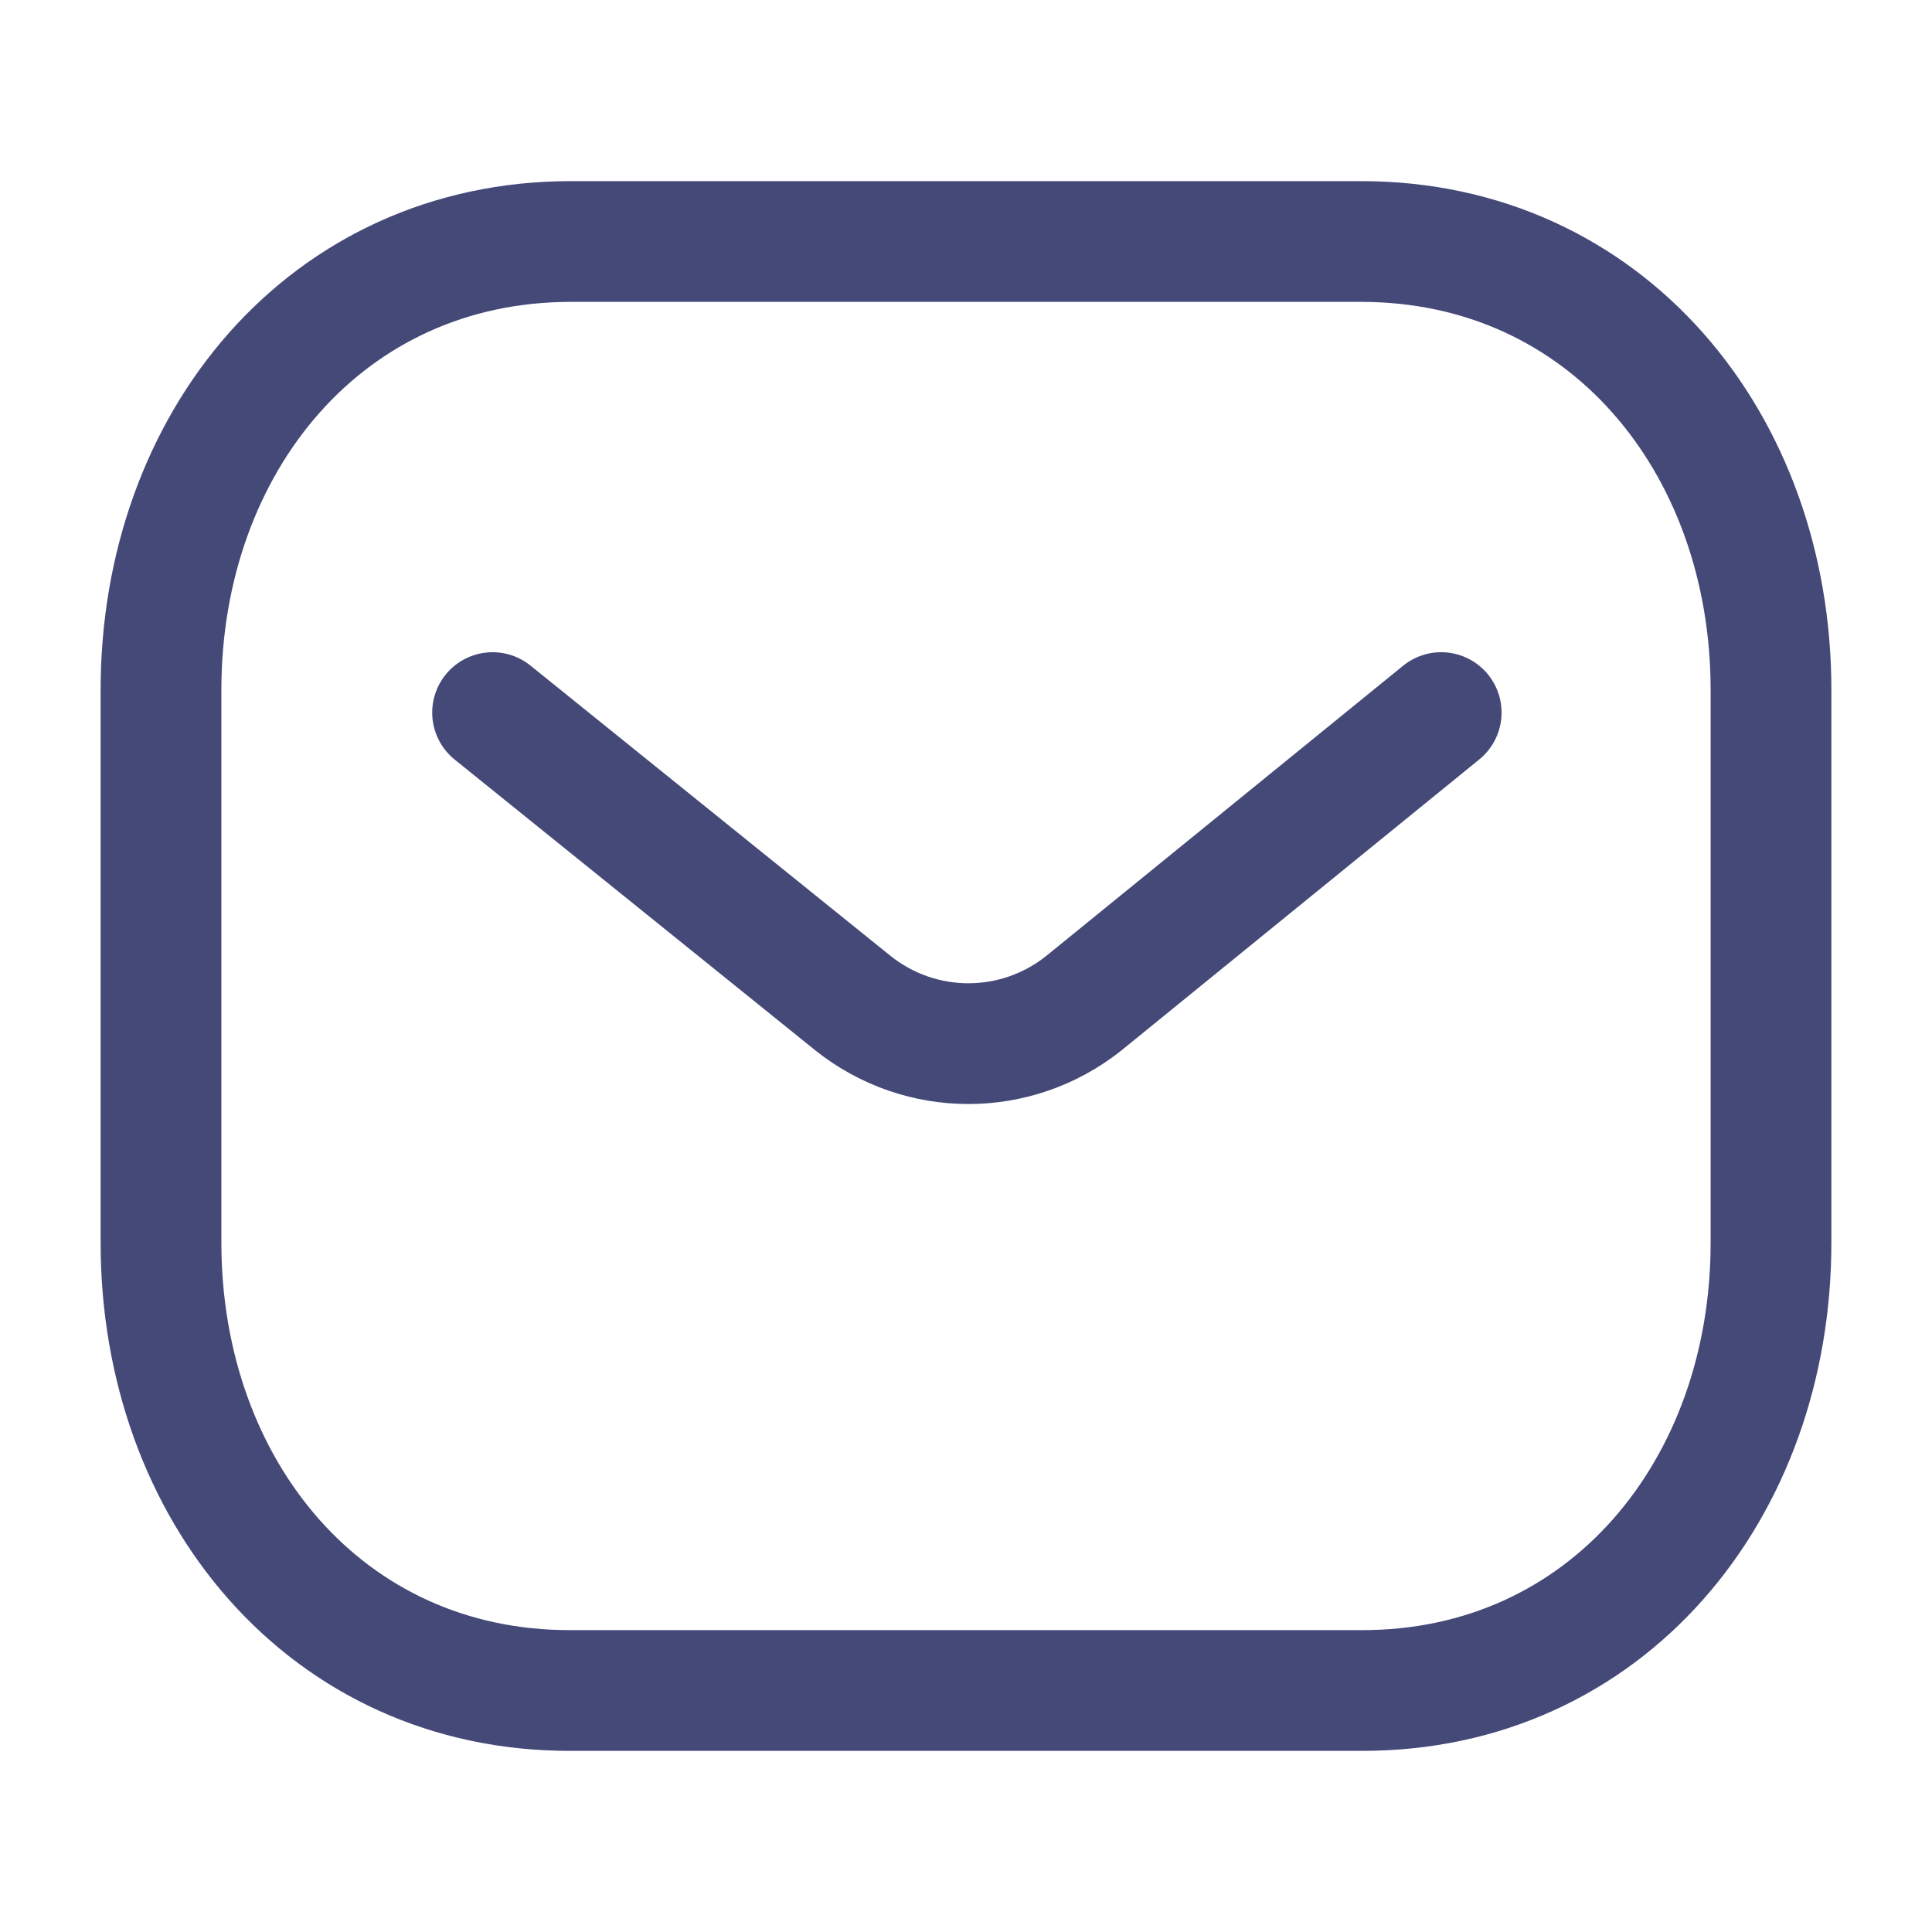
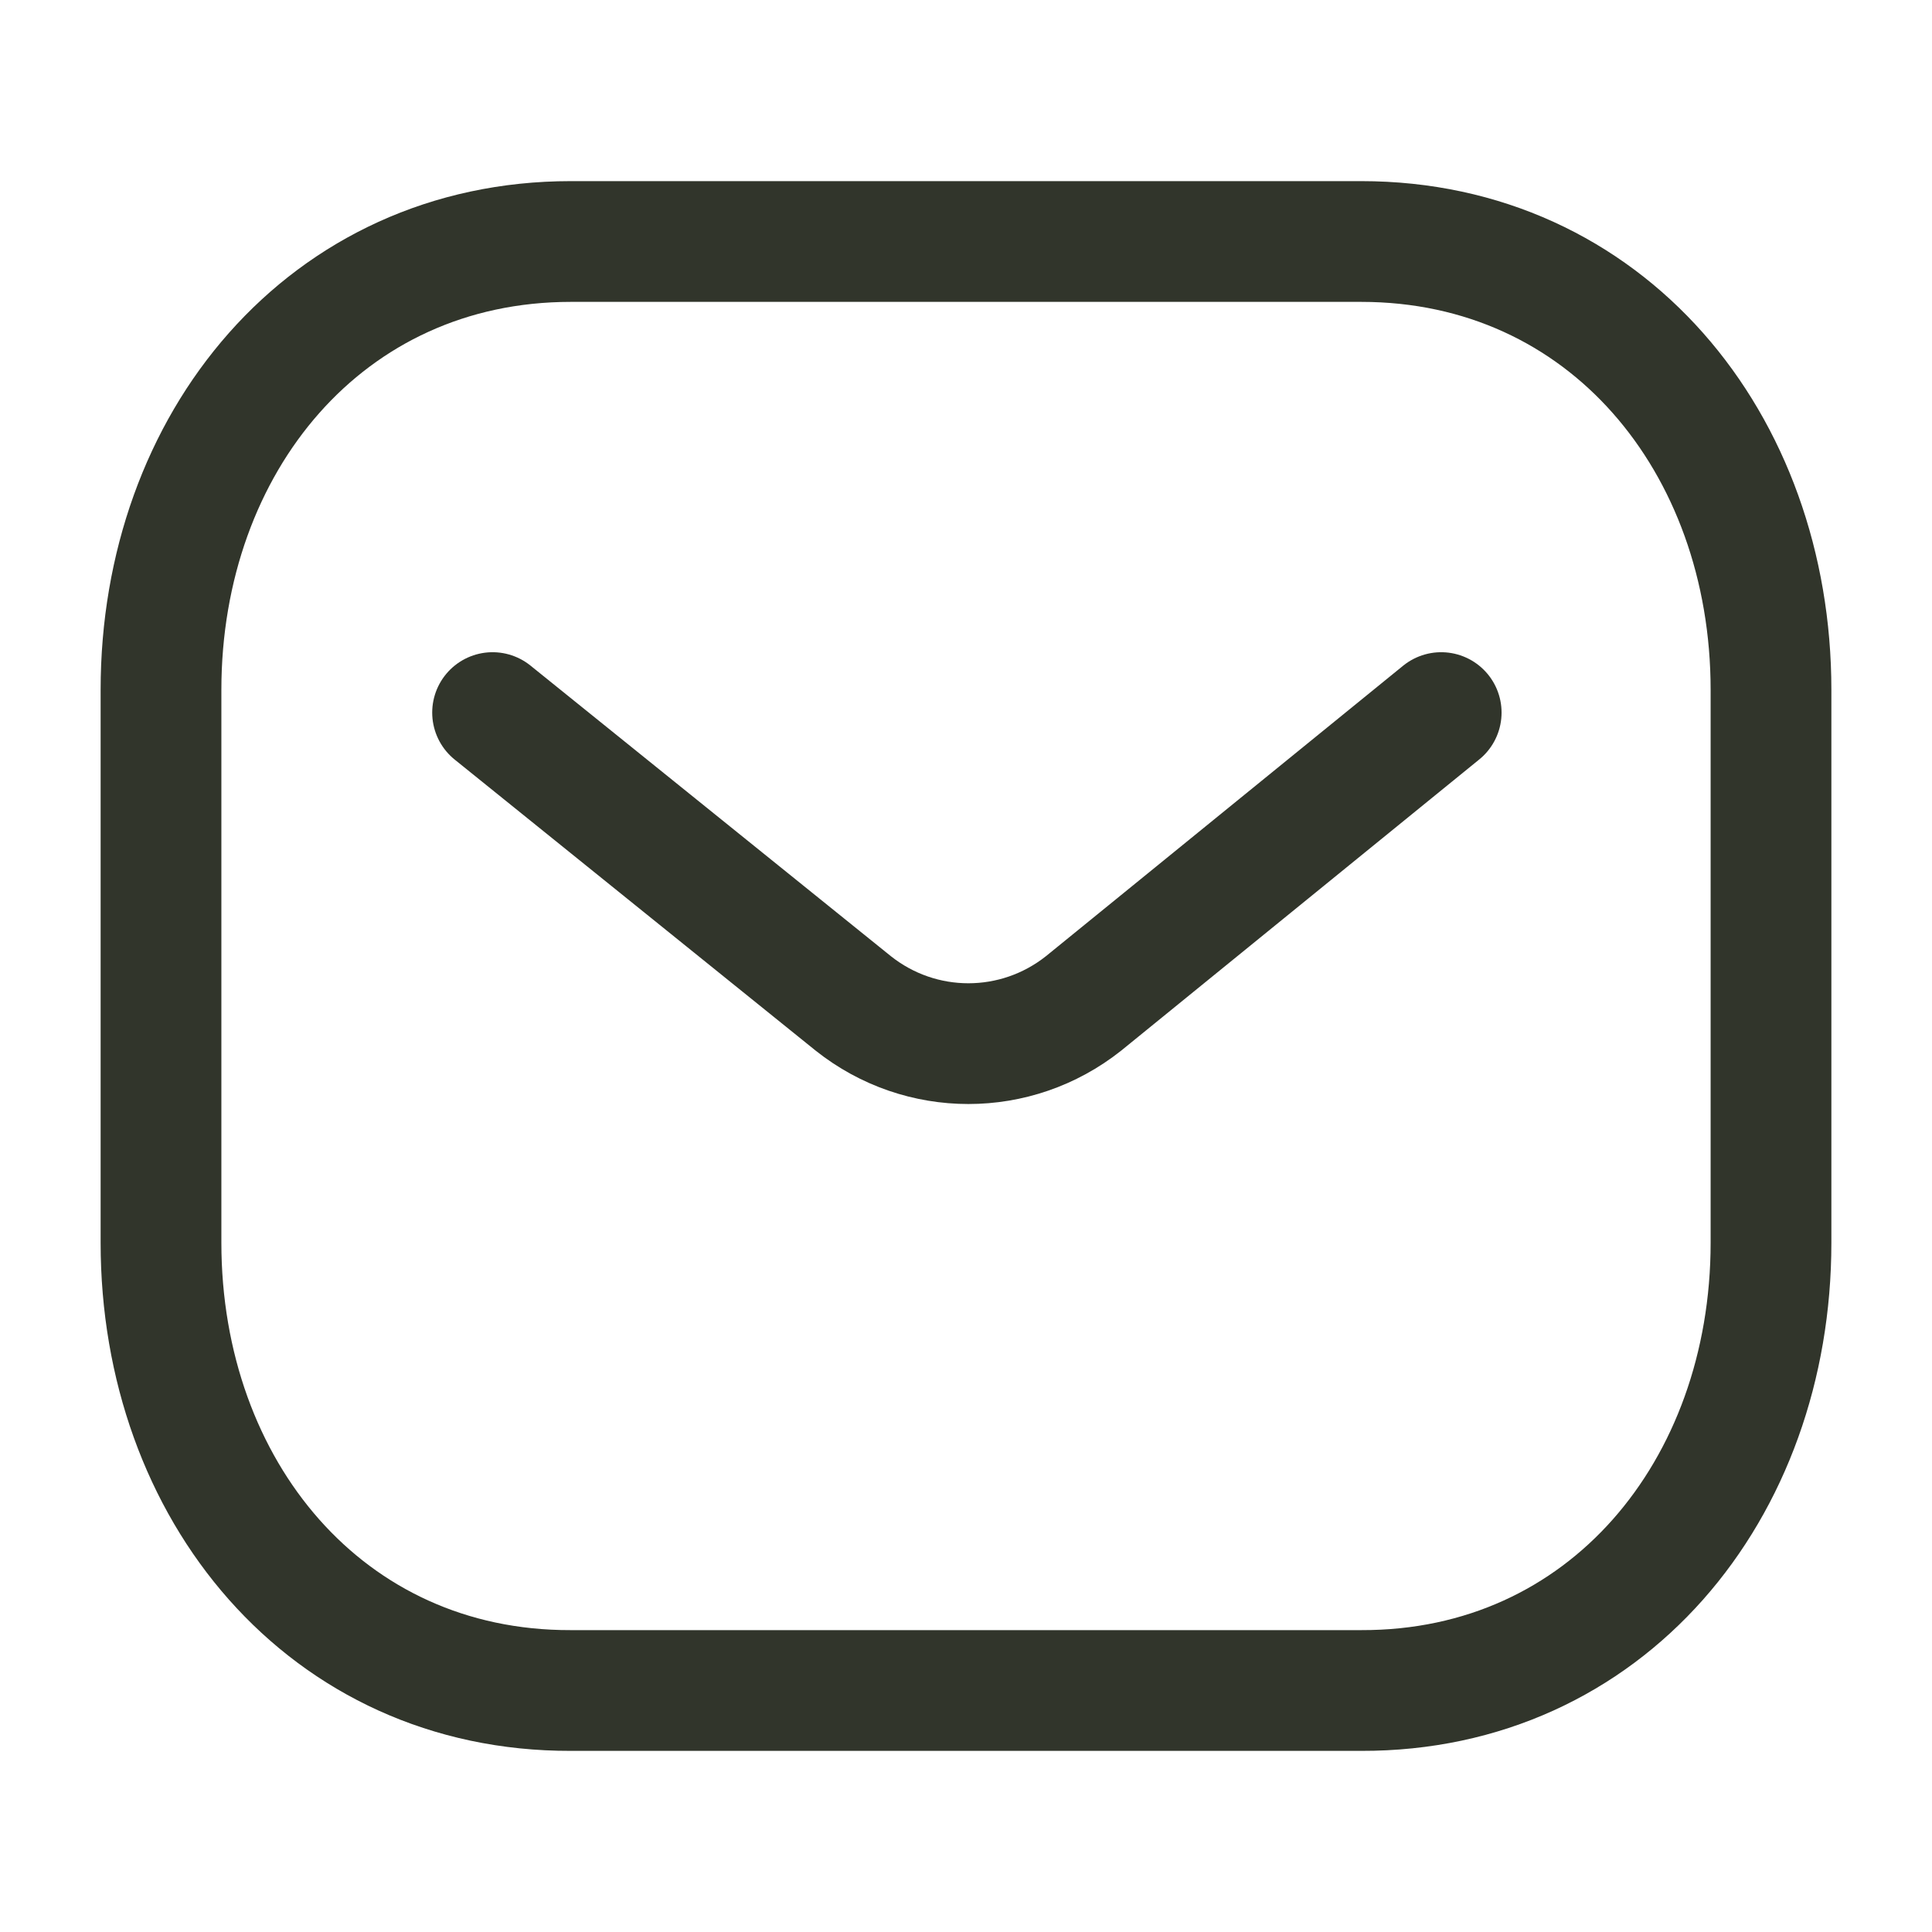
<svg xmlns="http://www.w3.org/2000/svg" width="24" height="24" viewBox="0 0 24 24" fill="none">
  <g id="Iconly/Light/Message">
    <g id="Message">
-       <path id="Stroke 1" d="M17.903 8.852L13.46 12.465C12.62 13.131 11.439 13.131 10.6 12.465L6.119 8.852" stroke="#454978" stroke-width="1.5" stroke-linecap="round" stroke-linejoin="round" />
-       <path id="Stroke 3" fill-rule="evenodd" clip-rule="evenodd" d="M16.909 21C19.95 21.008 22 18.509 22 15.438V8.57C22 5.499 19.95 3 16.909 3H7.091C4.05 3 2 5.499 2 8.57V15.438C2 18.509 4.05 21.008 7.091 21H16.909Z" stroke="#454978" stroke-width="1.5" stroke-linecap="round" stroke-linejoin="round" />
+       <path id="Stroke 1" d="M17.903 8.852L13.46 12.465C12.62 13.131 11.439 13.131 10.6 12.465L6.119 8.852" stroke="#31352B" stroke-width="1.5" stroke-linecap="round" stroke-linejoin="round" />
+       <path id="Stroke 3" fill-rule="evenodd" clip-rule="evenodd" d="M16.909 21C19.95 21.008 22 18.509 22 15.438V8.57C22 5.499 19.95 3 16.909 3H7.091C4.05 3 2 5.499 2 8.57V15.438C2 18.509 4.05 21.008 7.091 21H16.909Z" stroke="#31352B" stroke-width="1.5" stroke-linecap="round" stroke-linejoin="round" />
    </g>
  </g>
</svg>
